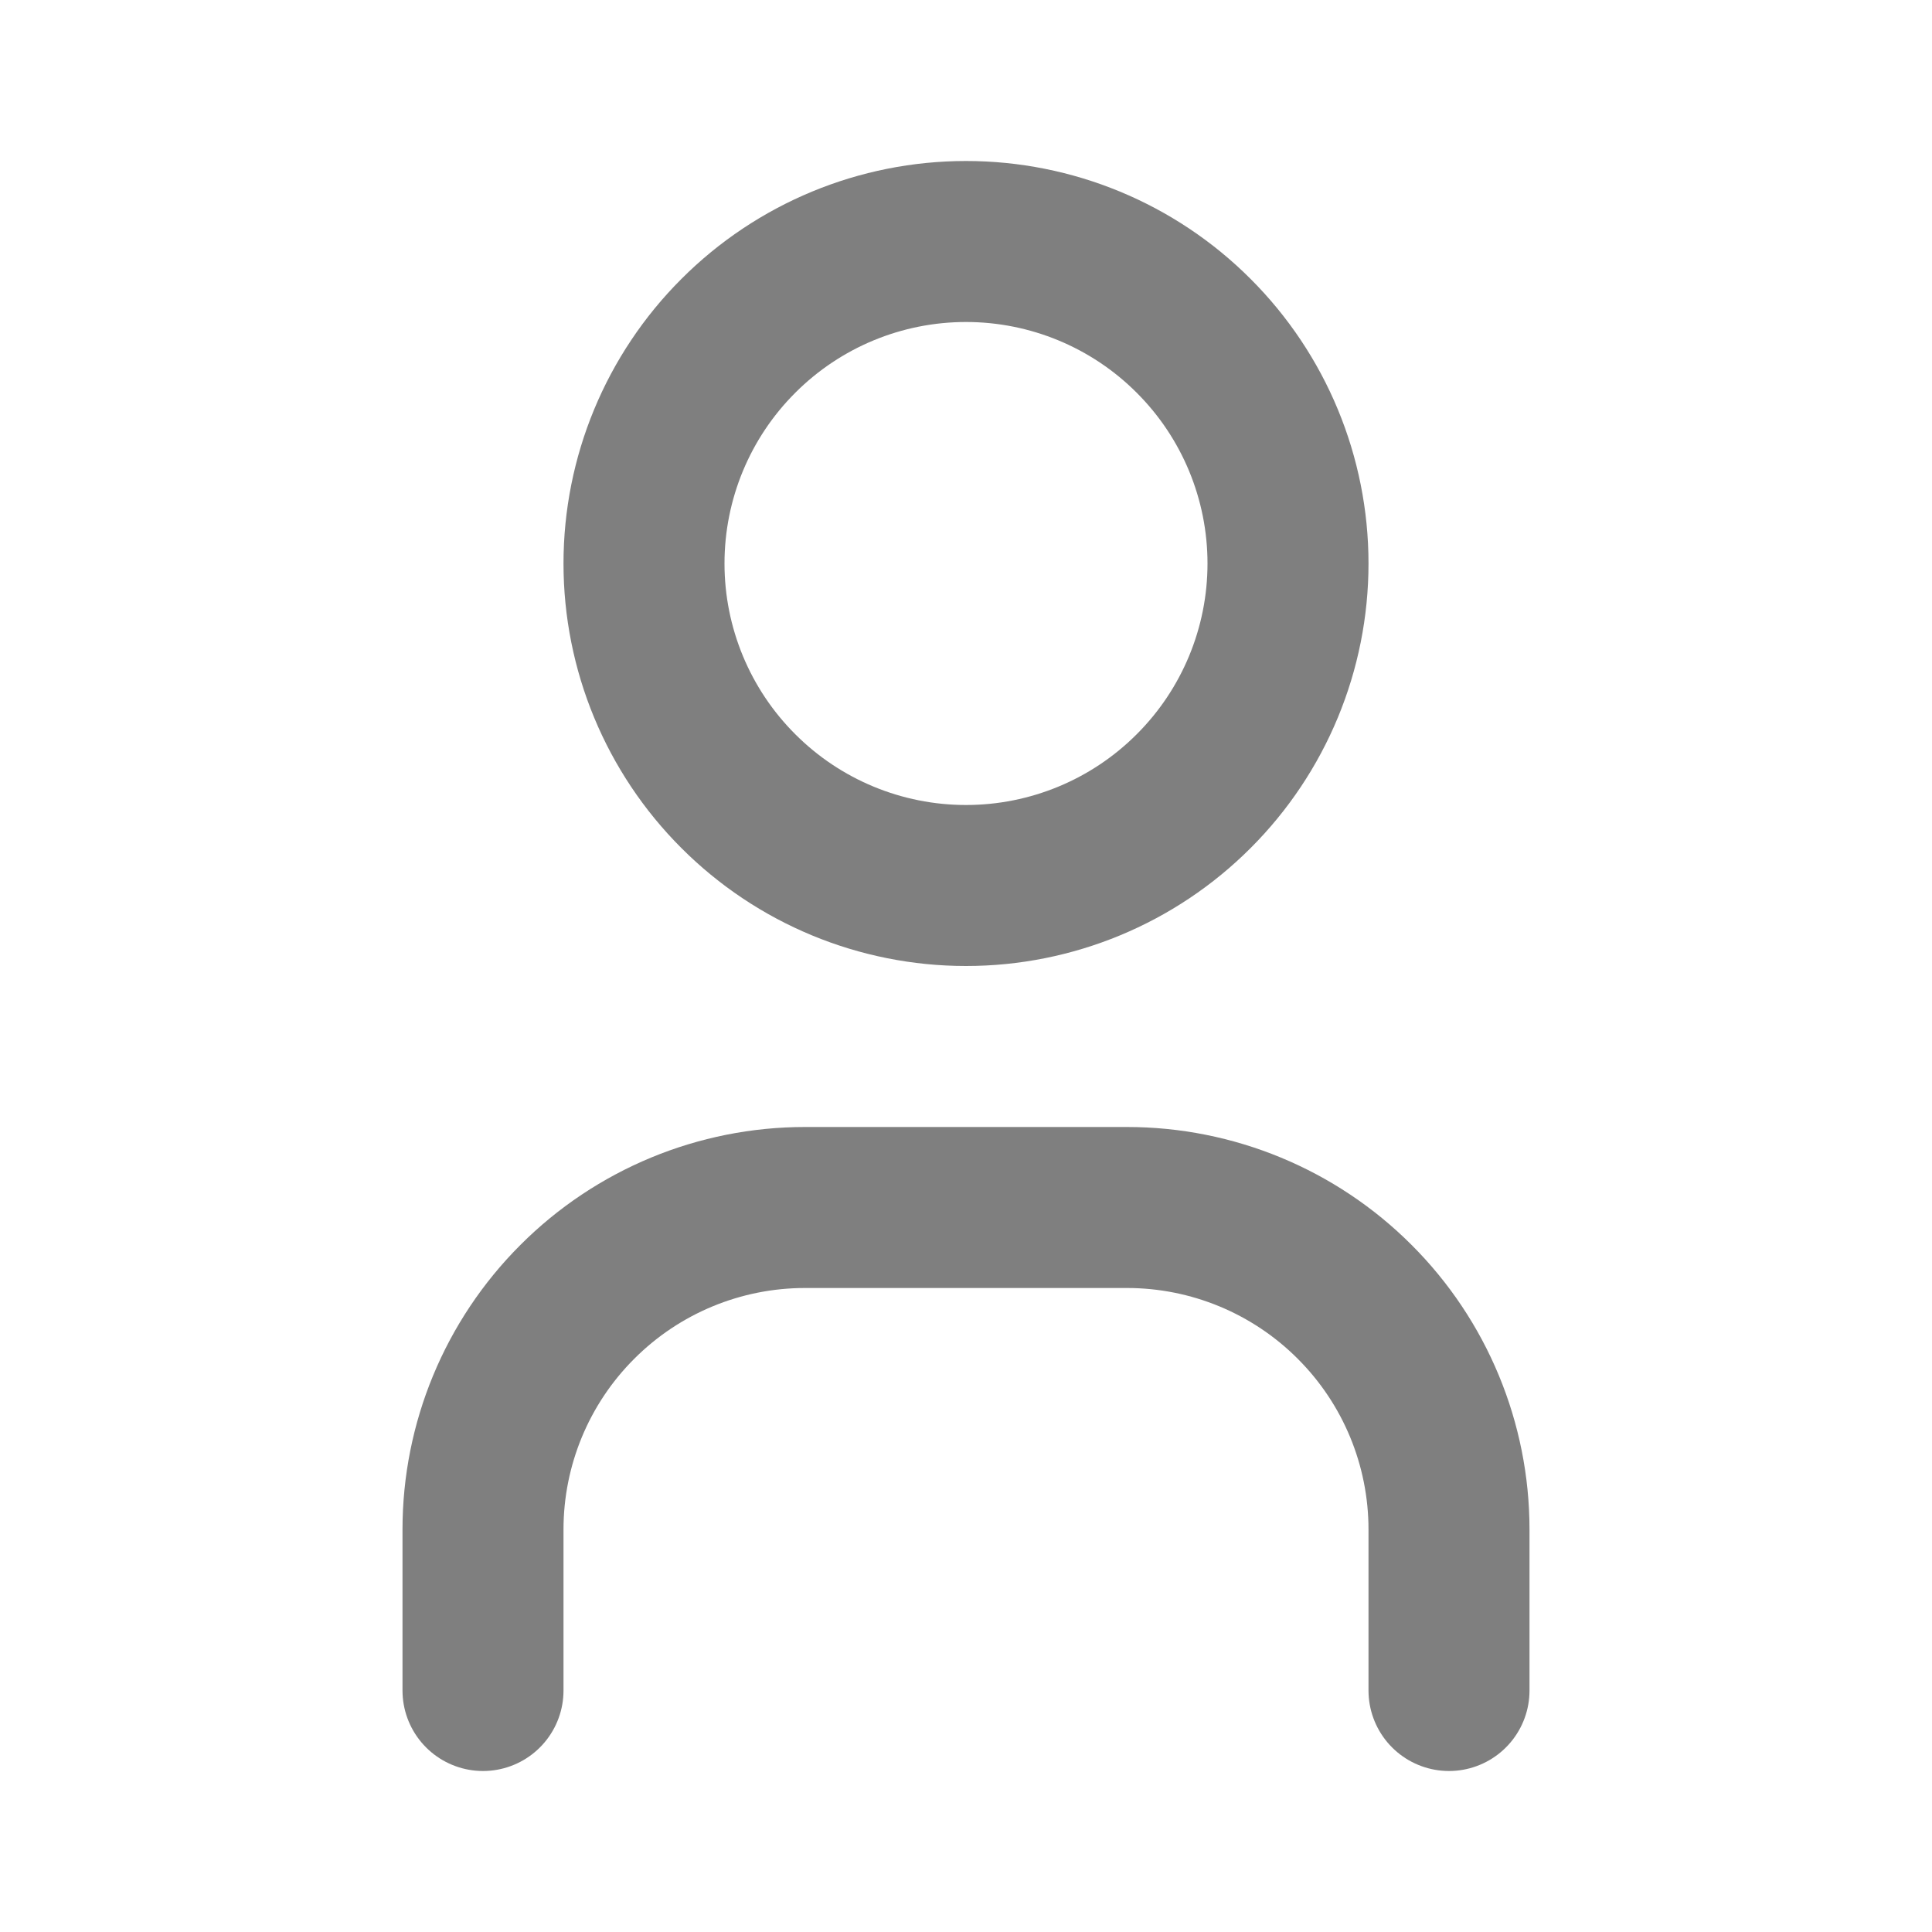
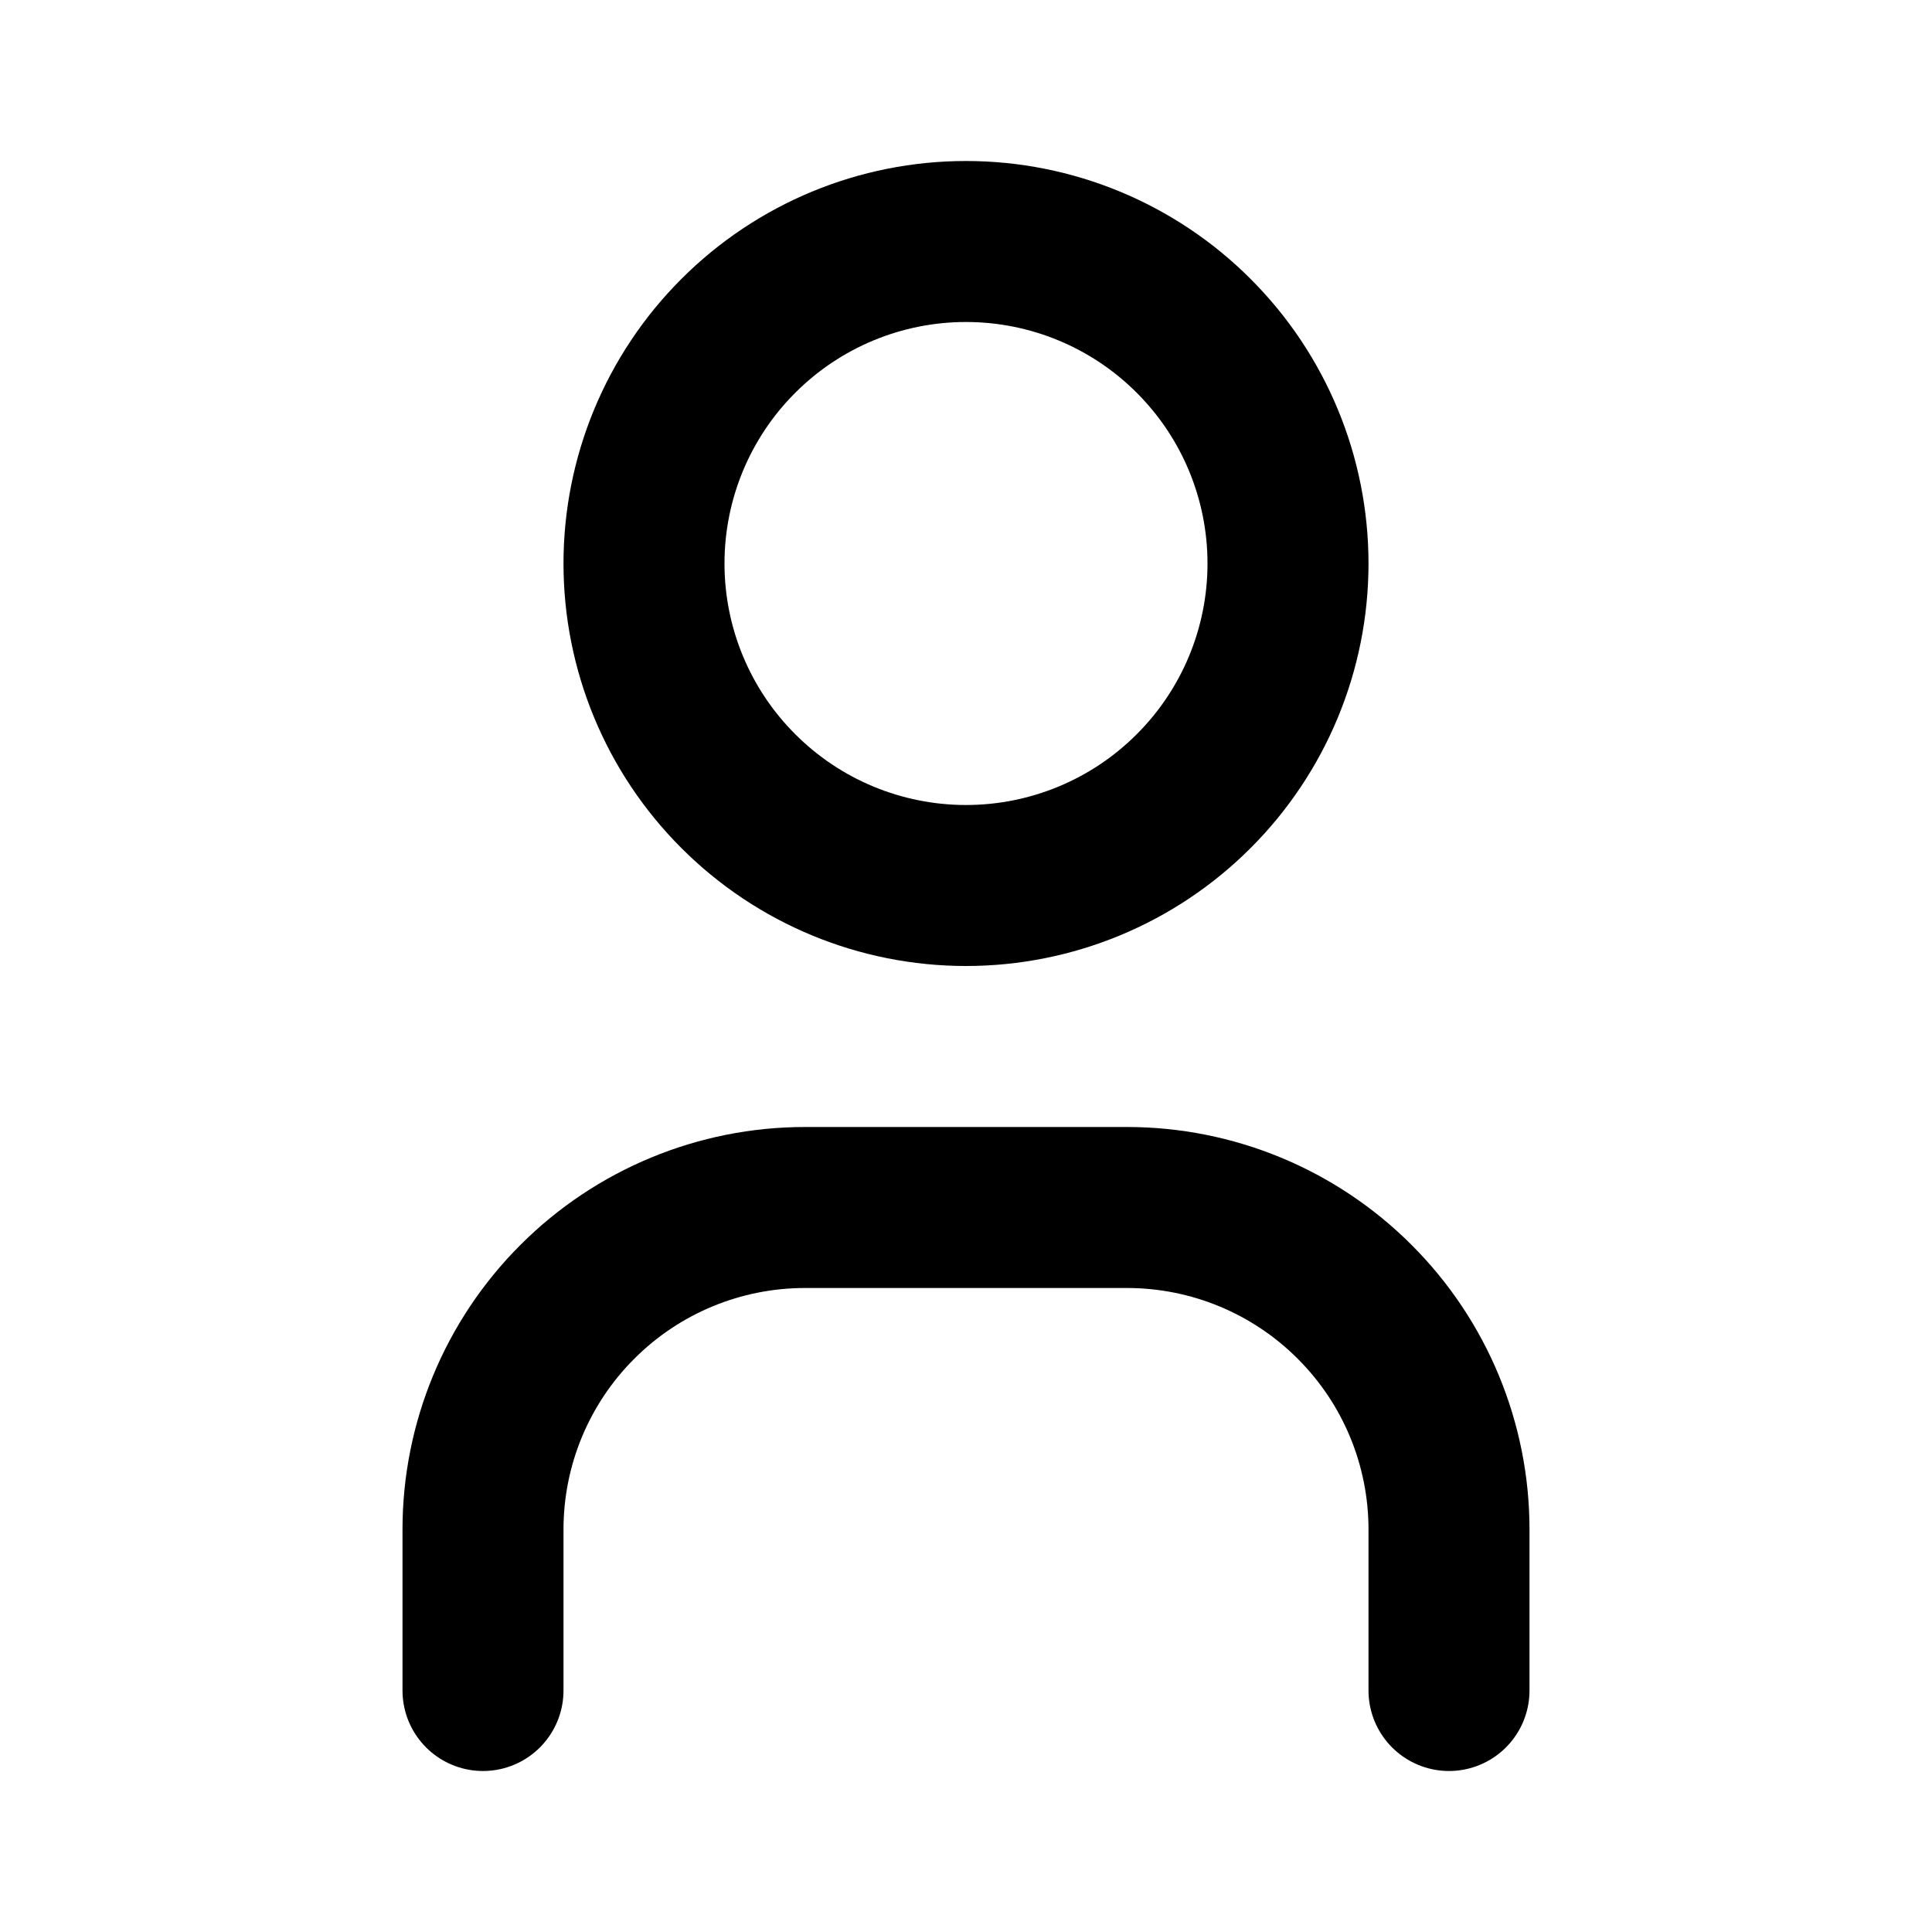
<svg xmlns="http://www.w3.org/2000/svg" width="24" height="24" viewBox="0 0 24 24" fill="none">
-   <path d="M8 7C8 8.061 8.421 9.078 9.172 9.828C9.922 10.579 10.939 11 12 11C13.061 11 14.078 10.579 14.828 9.828C15.579 9.078 16 8.061 16 7C16 5.939 15.579 4.922 14.828 4.172C14.078 3.421 13.061 3 12 3C10.939 3 9.922 3.421 9.172 4.172C8.421 4.922 8 5.939 8 7Z" stroke="#7F7F7F" stroke-width="2" stroke-linecap="round" stroke-linejoin="round" />
-   <path d="M6 21V19C6 17.939 6.421 16.922 7.172 16.172C7.922 15.421 8.939 15 10 15H14C15.061 15 16.078 15.421 16.828 16.172C17.579 16.922 18 17.939 18 19V21" stroke="#7F7F7F" stroke-width="2" stroke-linecap="round" stroke-linejoin="round" />
+   <path d="M8 7C8 8.061 8.421 9.078 9.172 9.828C9.922 10.579 10.939 11 12 11C13.061 11 14.078 10.579 14.828 9.828C15.579 9.078 16 8.061 16 7C16 5.939 15.579 4.922 14.828 4.172C14.078 3.421 13.061 3 12 3C10.939 3 9.922 3.421 9.172 4.172C8.421 4.922 8 5.939 8 7Z" stroke="currentColor" stroke-width="2" stroke-linecap="round" stroke-linejoin="round" />
+   <path d="M6 21V19C6 17.939 6.421 16.922 7.172 16.172C7.922 15.421 8.939 15 10 15H14C15.061 15 16.078 15.421 16.828 16.172C17.579 16.922 18 17.939 18 19V21" stroke="currentColor" stroke-width="2" stroke-linecap="round" stroke-linejoin="round" />
</svg>
